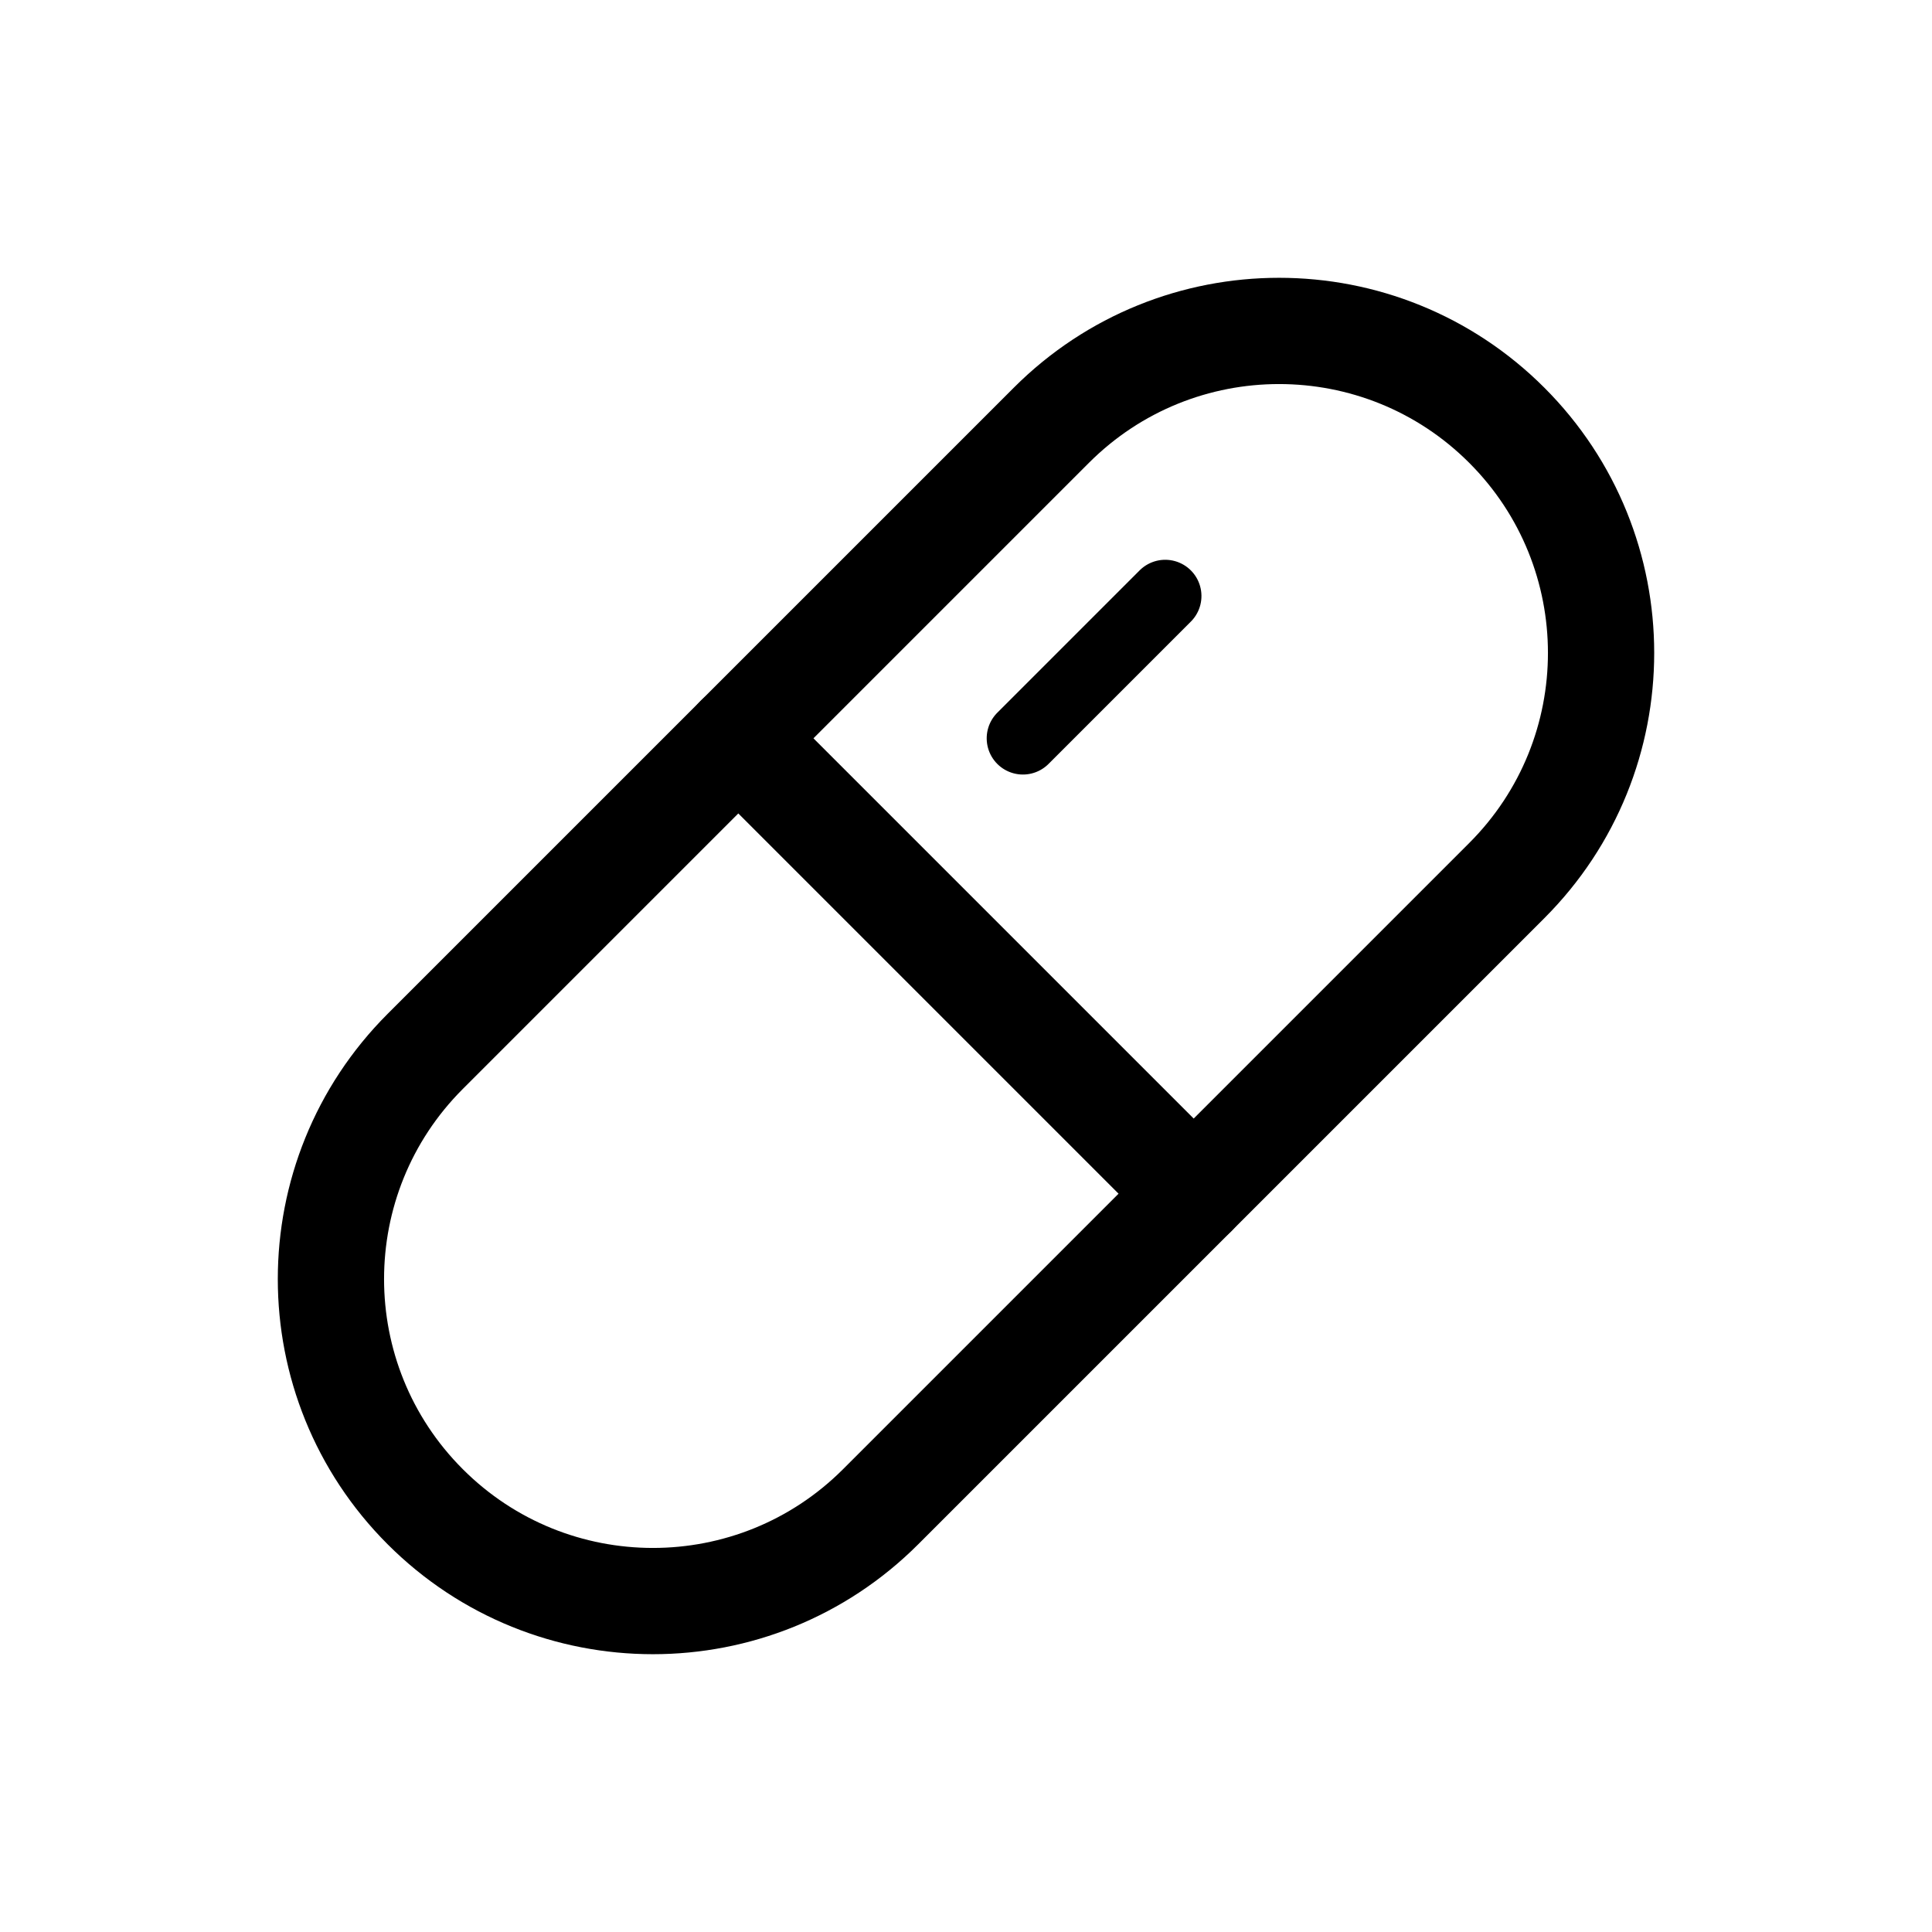
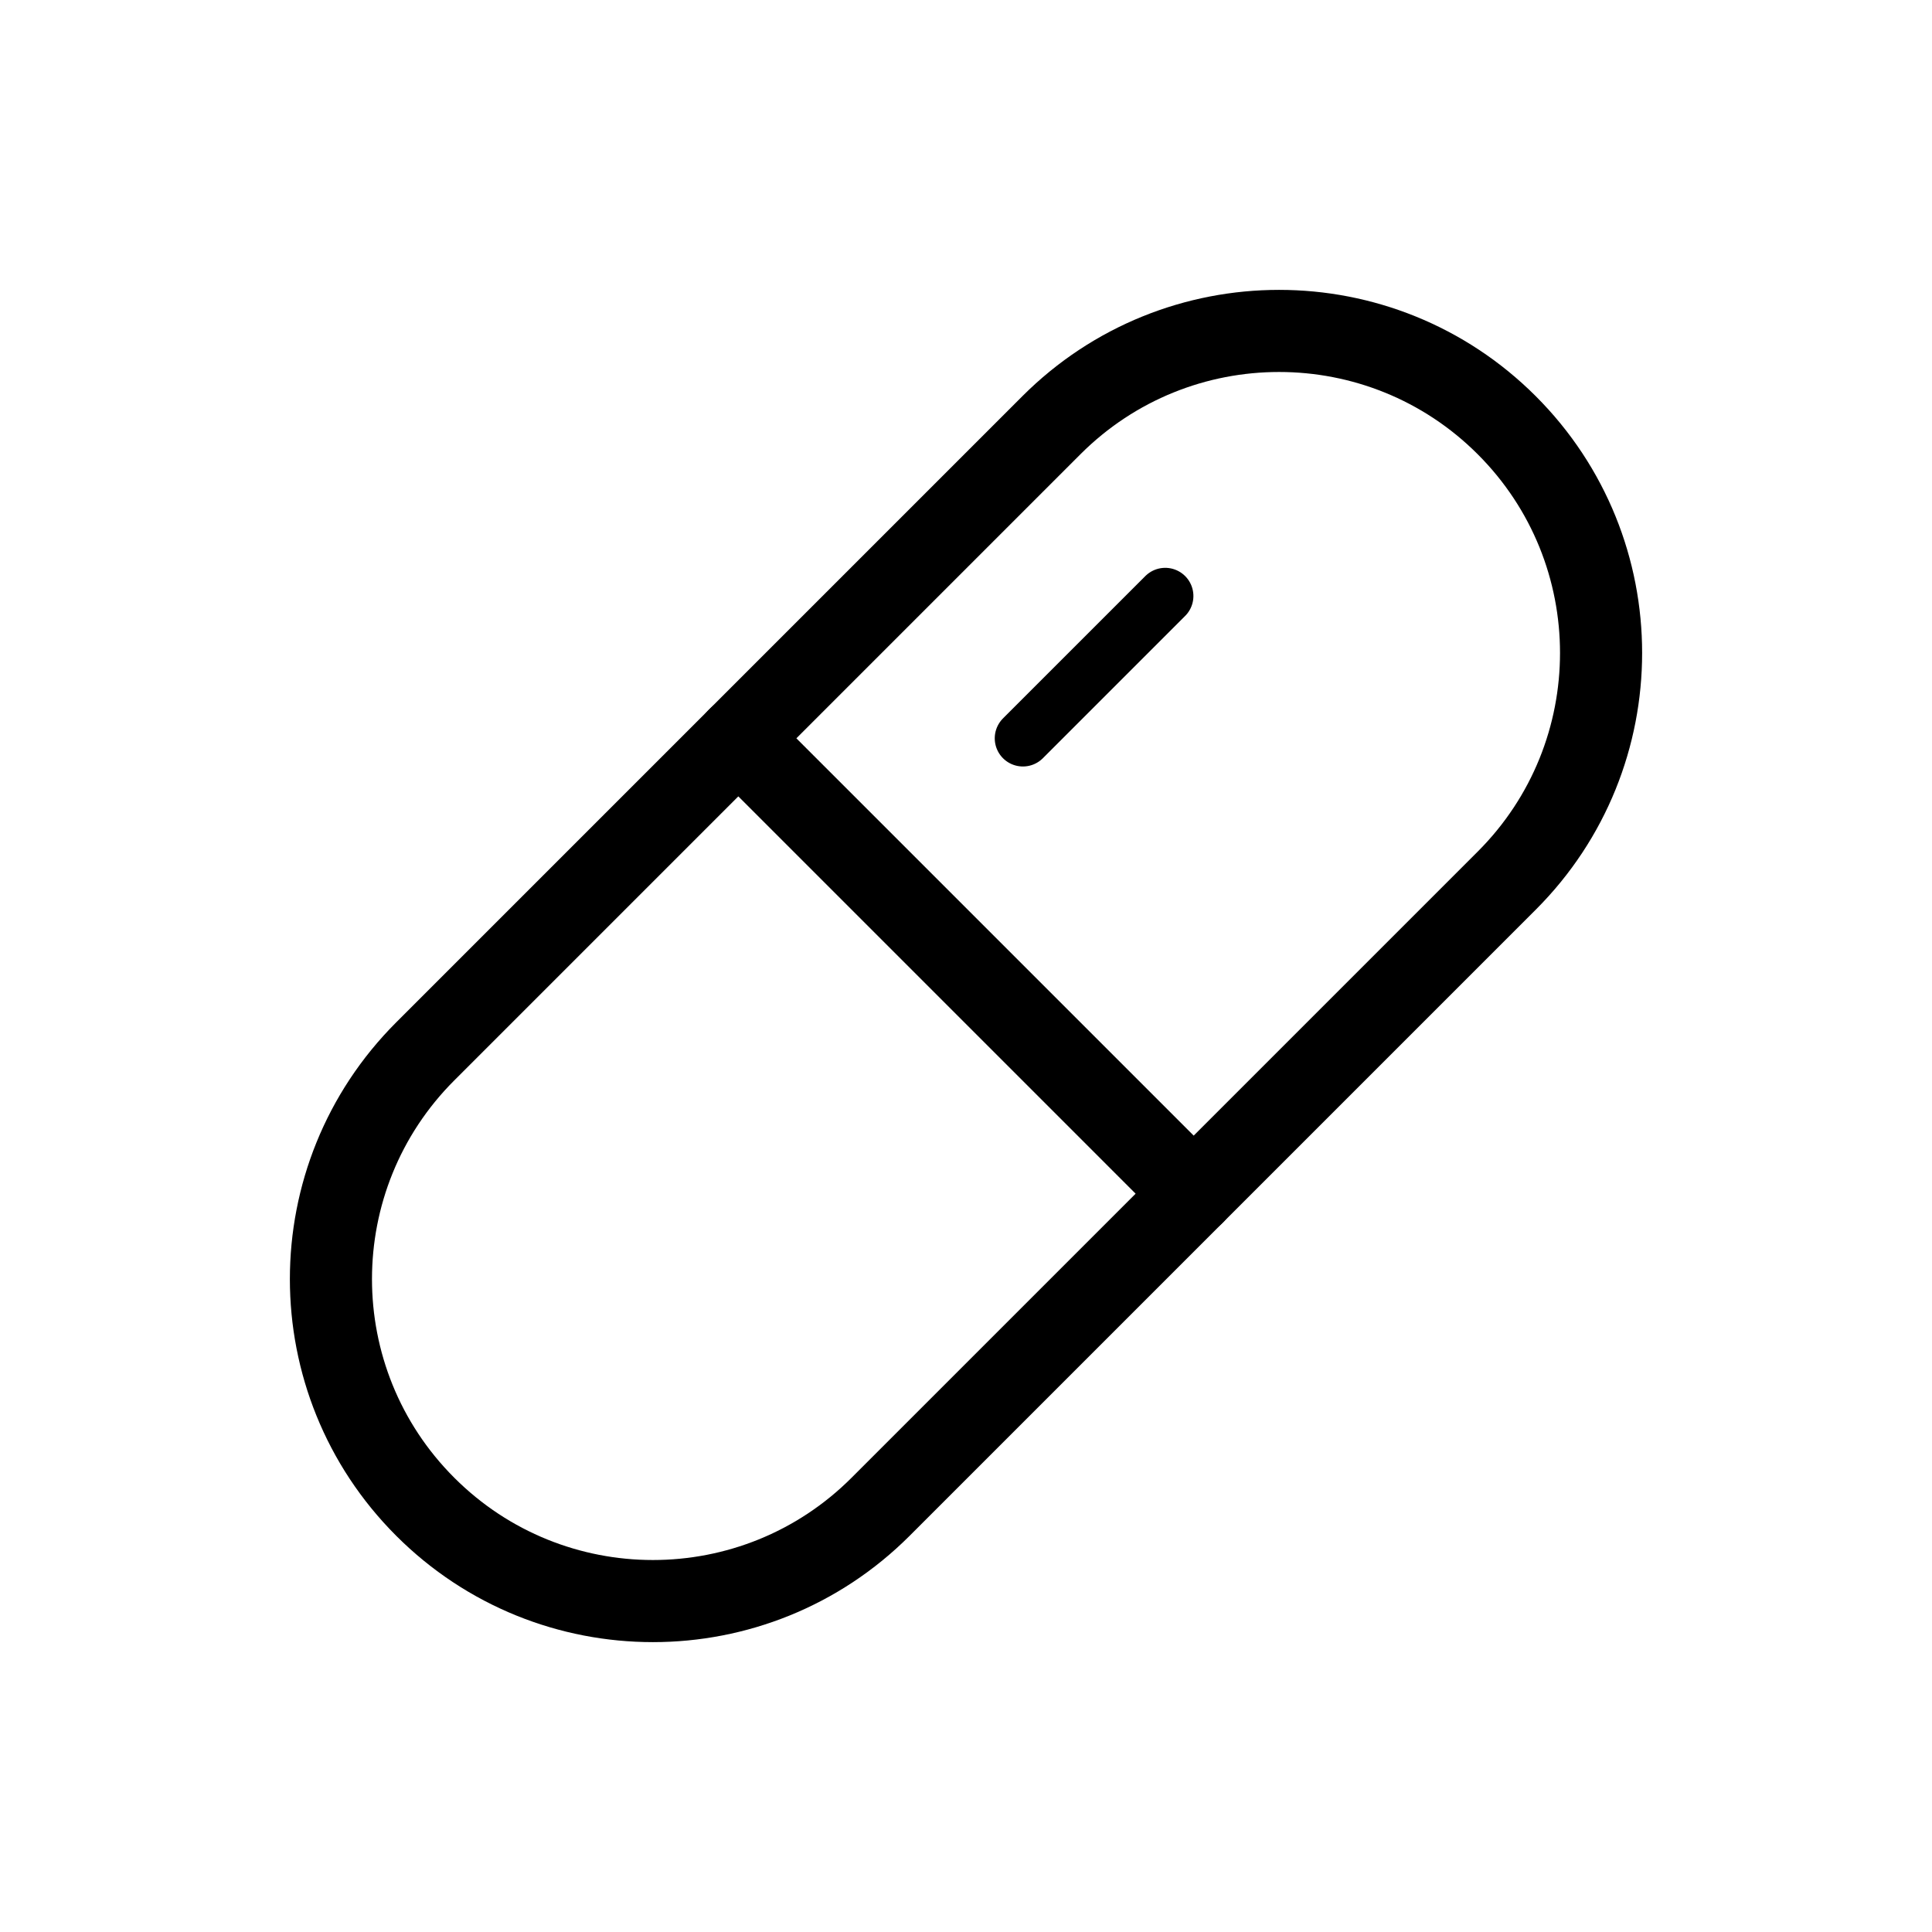
<svg xmlns="http://www.w3.org/2000/svg" viewBox="0 0 24 24" width="24" height="24">
  <g transform="rotate(-45 12.0 12.0)">
-     <path d="M6.5 8H17.5A4 4 0 0 1 21.5 12V12A4 4 0 0 1 17.5 16H6.5A4 4 0 0 1 2.5 12V12A4 4 0 0 1 6.5 8Z" fill="none" stroke="#000000" stroke-linecap="round" stroke-linejoin="round" stroke-width="1.32" />
-     <path d="M12 8V16" fill="none" stroke="#000000" stroke-linecap="round" stroke-linejoin="round" stroke-width="1.32" />
-     <path d="M14.5 10.5H17" fill="none" stroke="#000000" stroke-linecap="round" stroke-linejoin="round" stroke-width="0.9" />
+     <path d="M6.5 8H17.5A4 4 0 0 1 21.5 12V12A4 4 0 0 1 17.5 16H6.5A4 4 0 0 1 2.5 12V12A4 4 0 0 1 6.5 8Z" fill="none" stroke="#000000" stroke-linecap="round" stroke-linejoin="round" stroke-width="1.02" />
+     <path d="M12 8V16" fill="none" stroke="#000000" stroke-linecap="round" stroke-linejoin="round" stroke-width="1.02" />
+     <path d="M14.5 10.5H17" fill="none" stroke="#000000" stroke-linecap="round" stroke-linejoin="round" stroke-width="0.7" />
  </g>
</svg>
